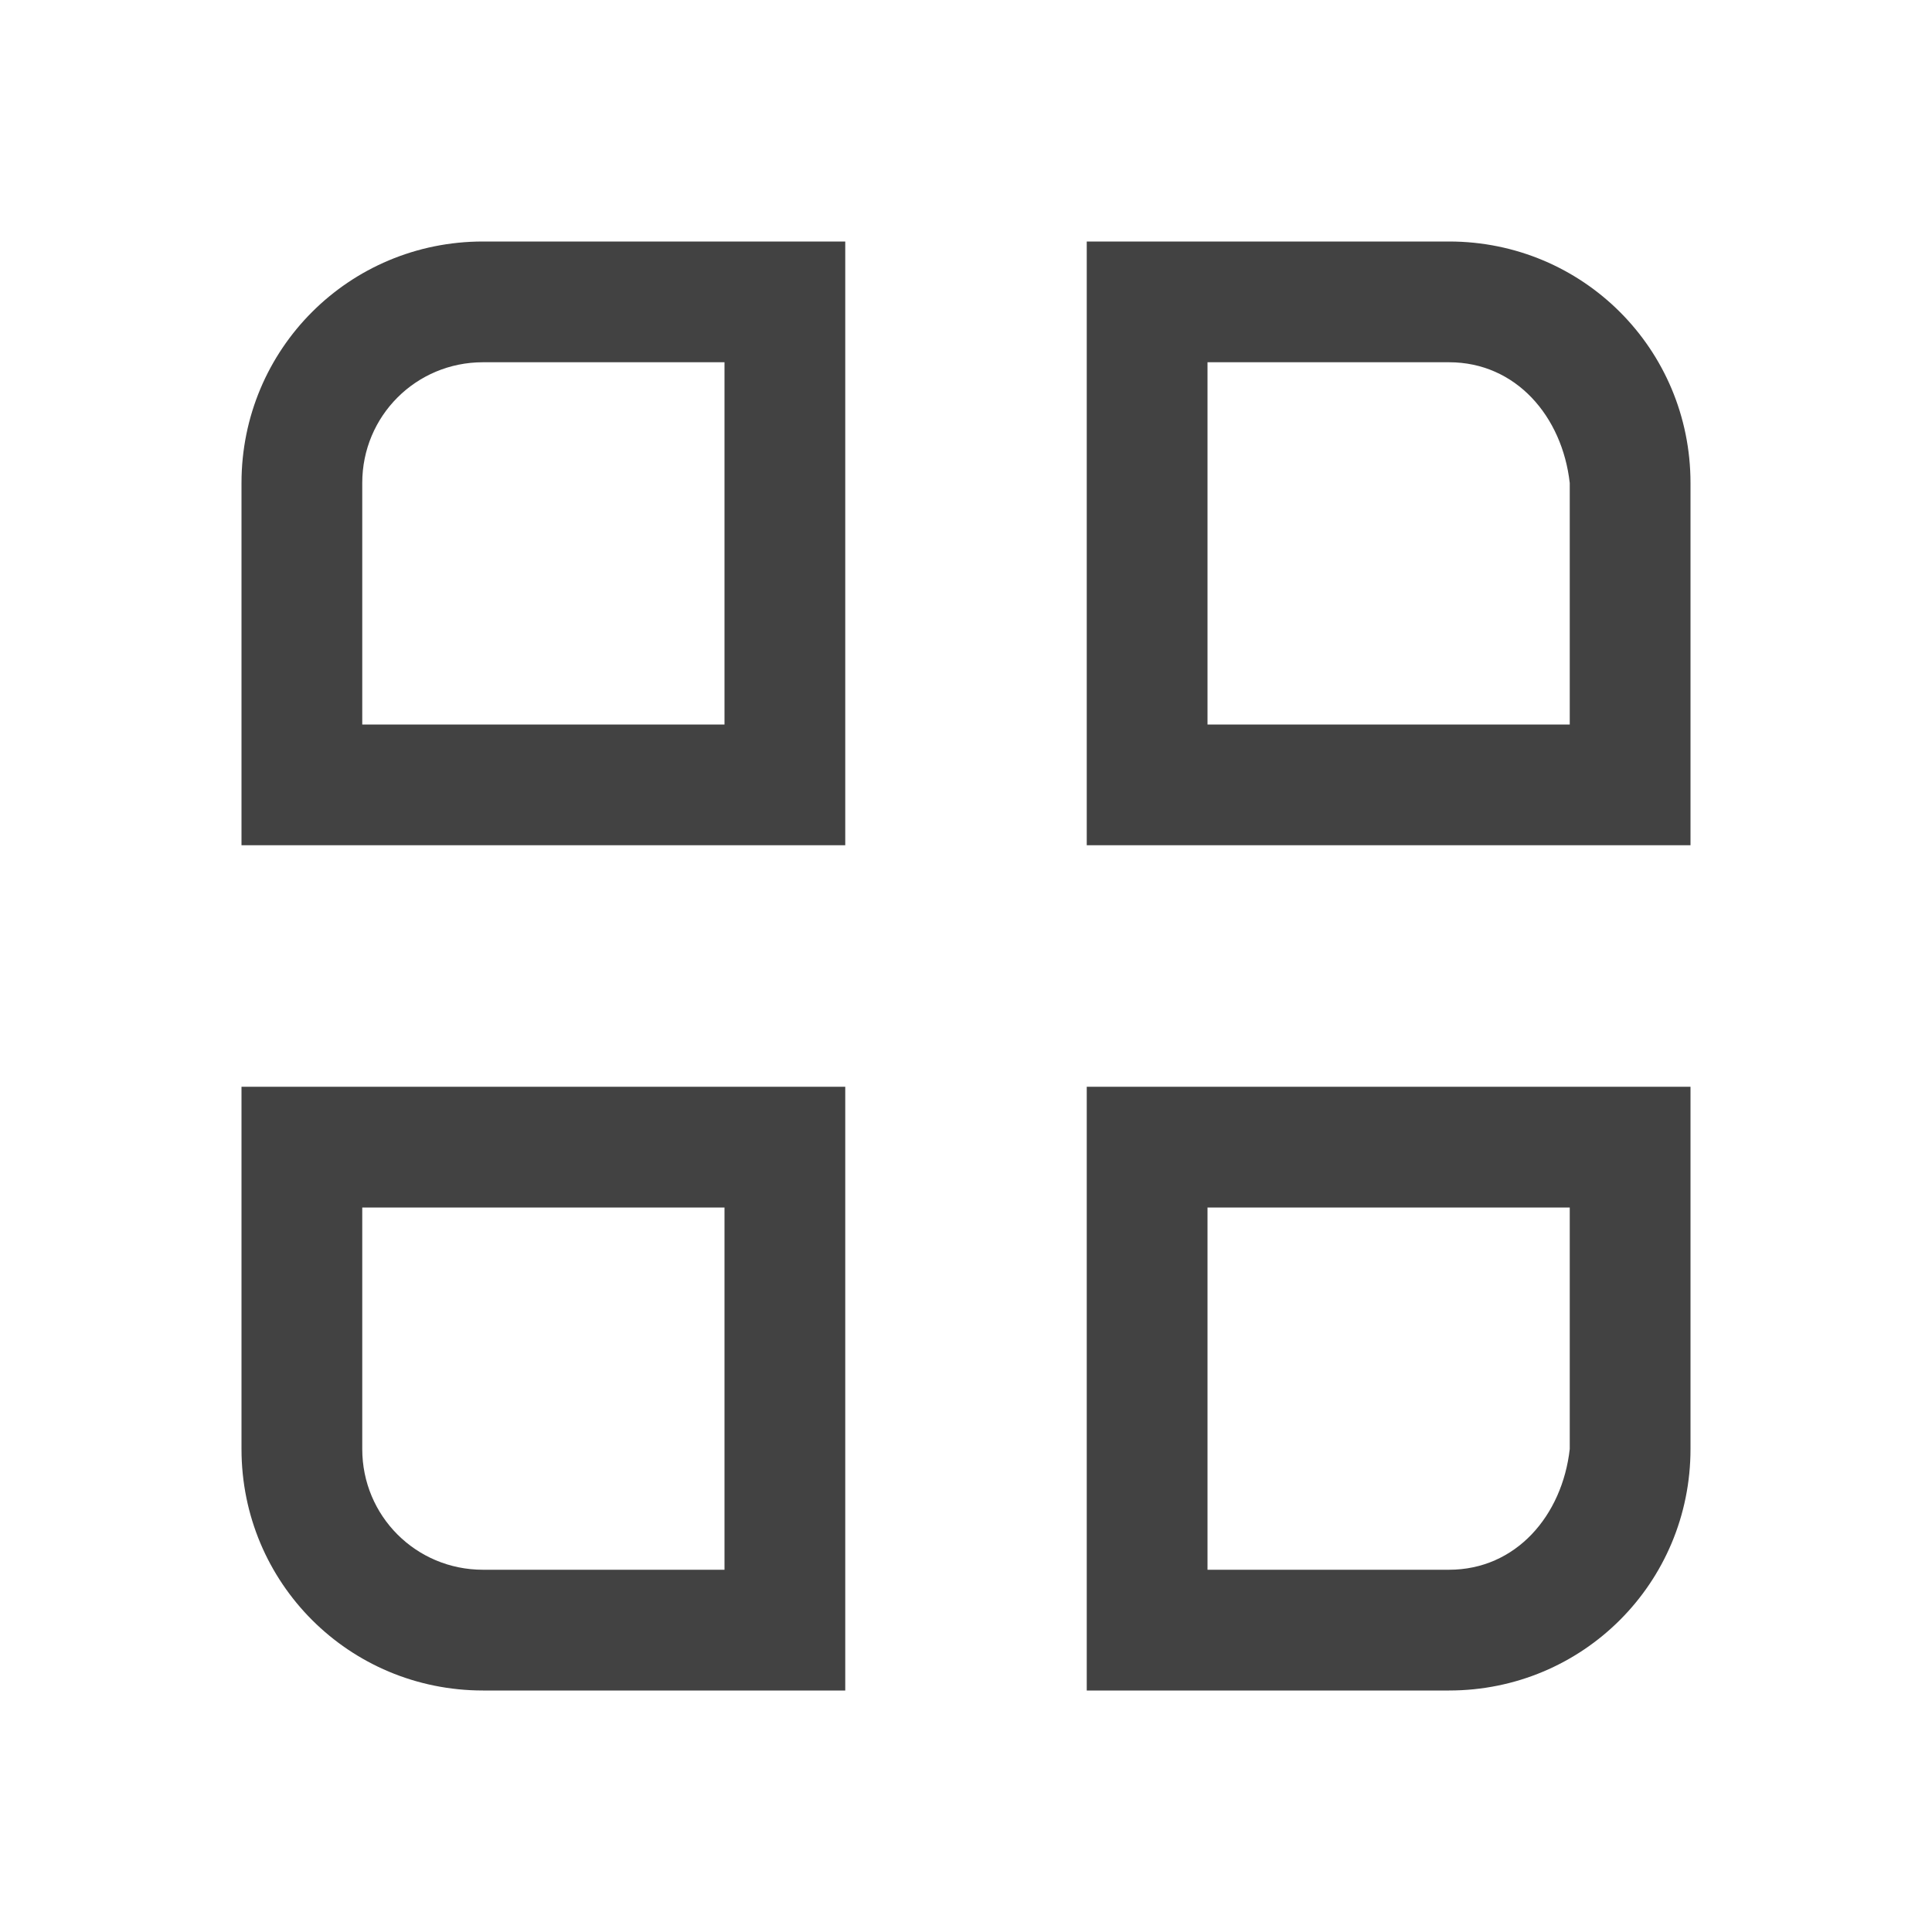
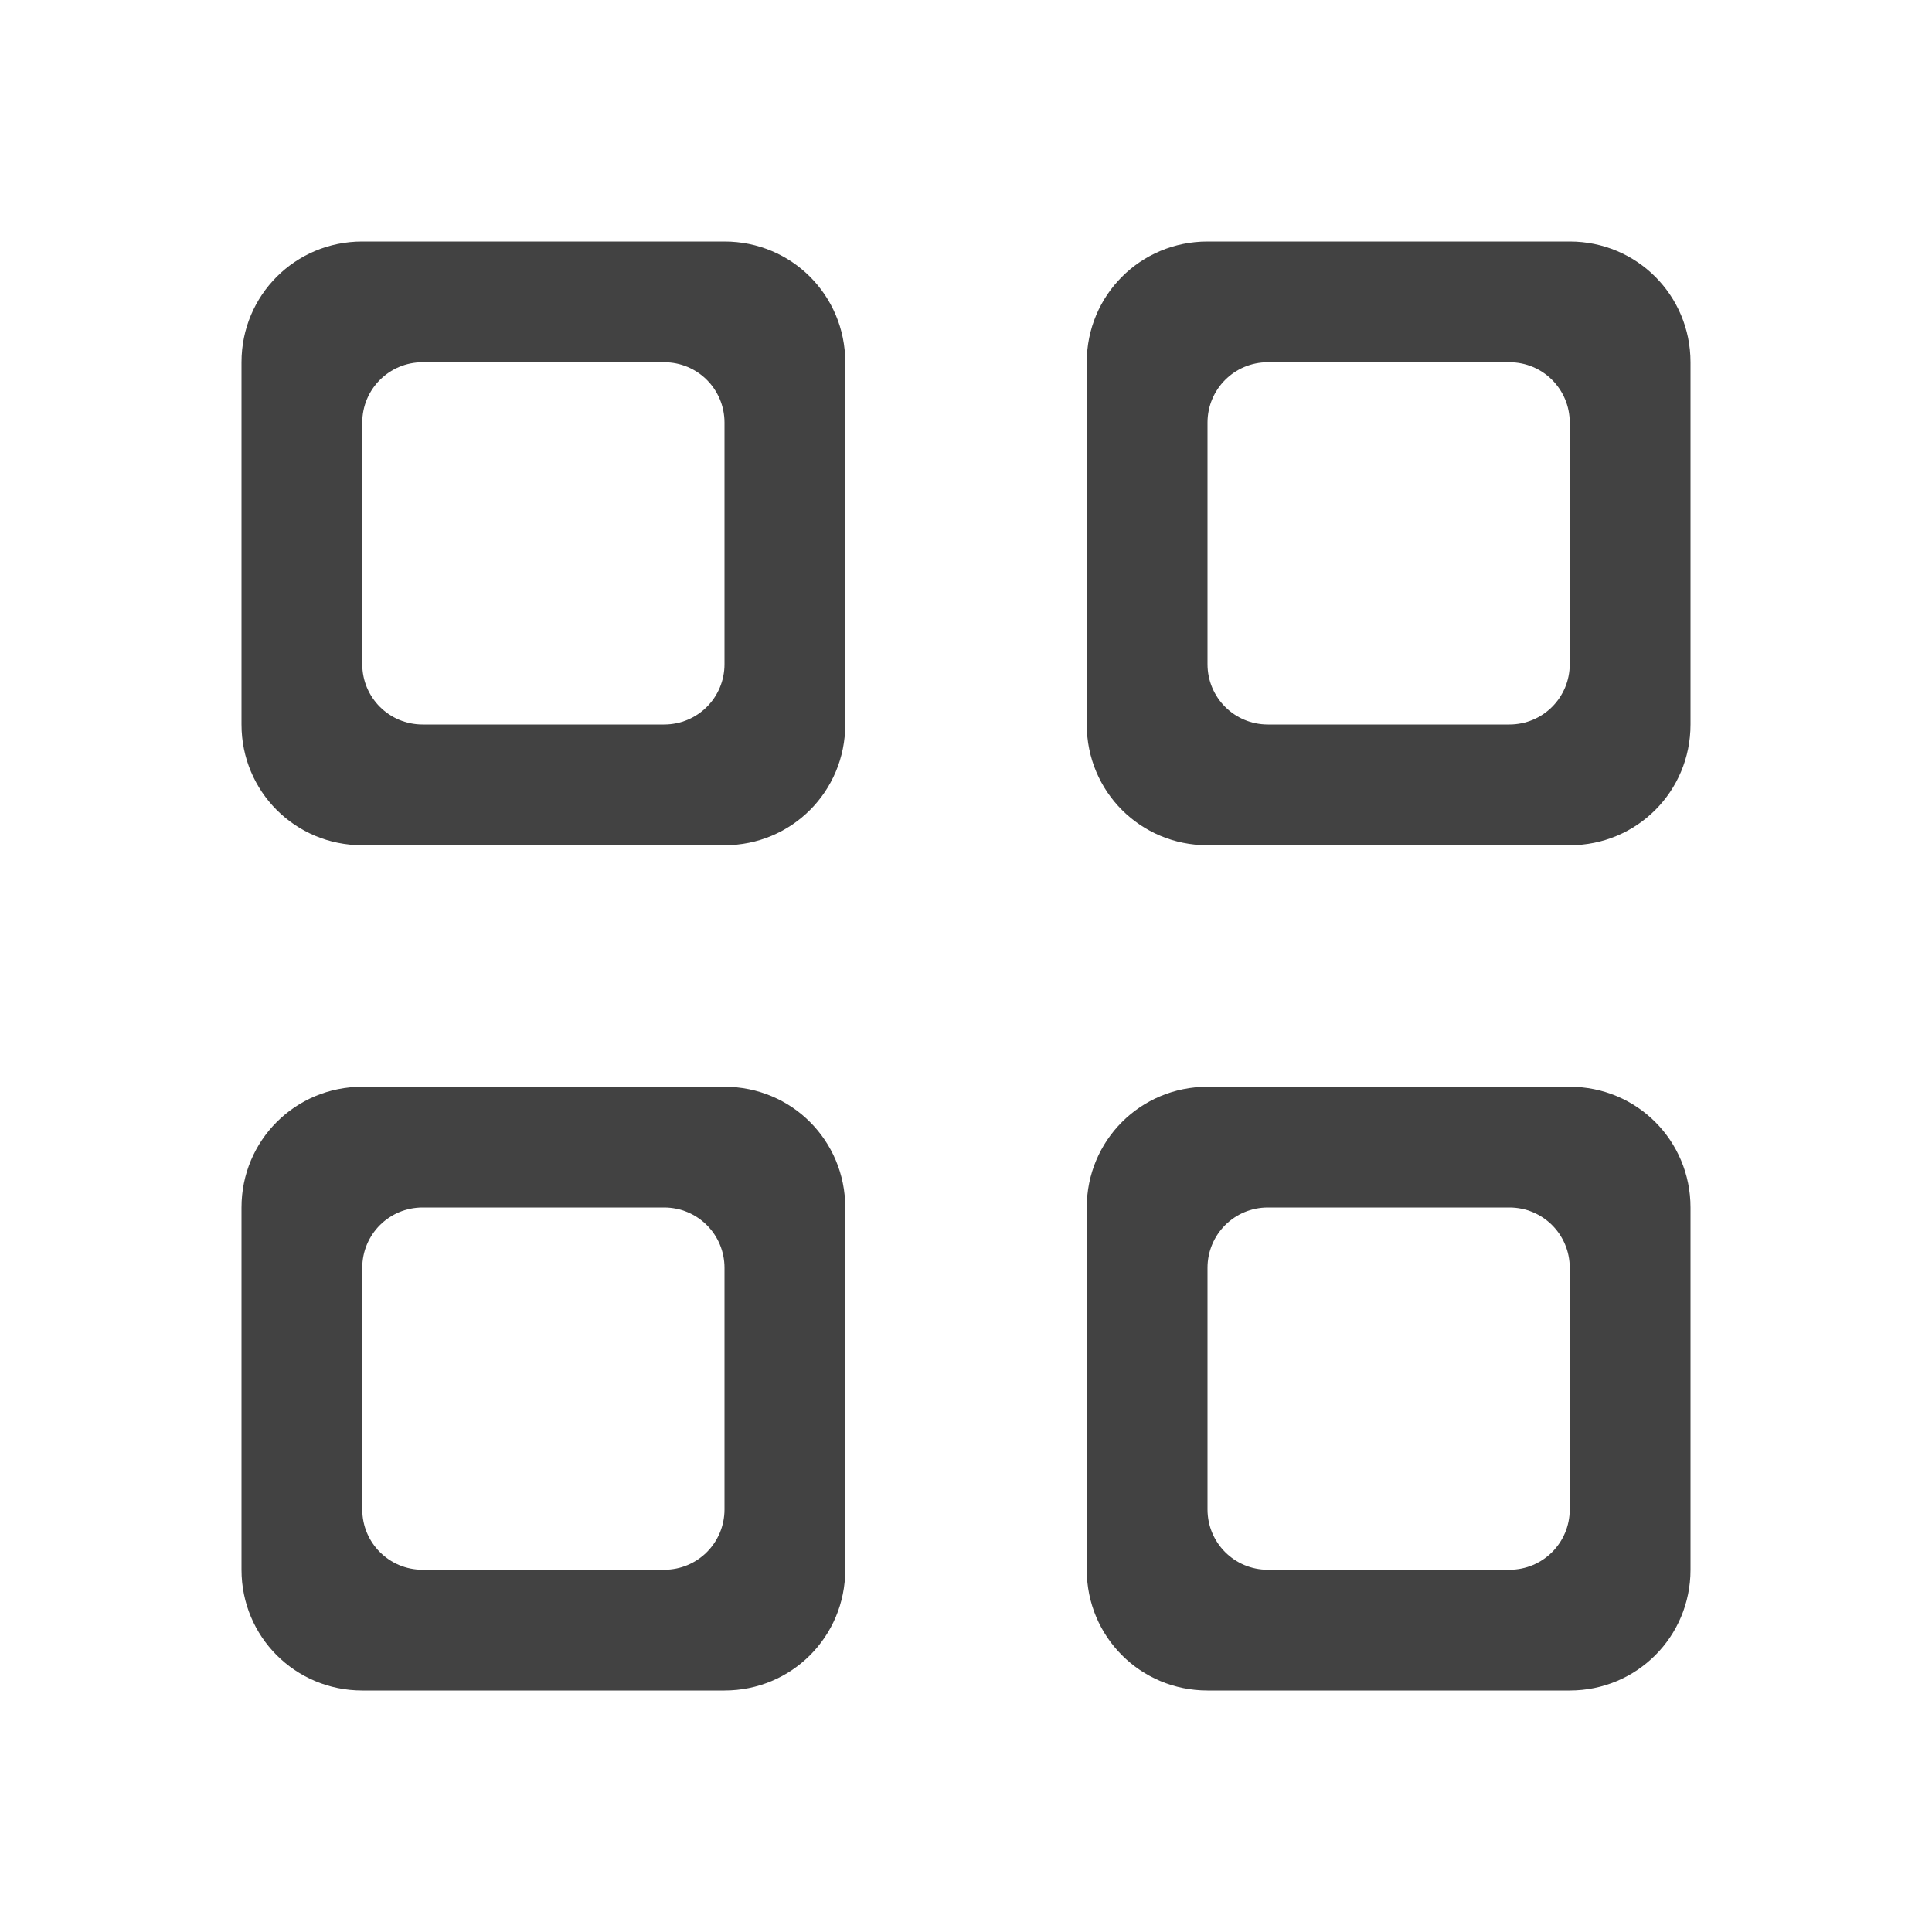
<svg xmlns="http://www.w3.org/2000/svg" width="16px" height="16px" viewBox="0 0 16 16" version="1.1">
  <g id="surface1">
    <defs>
      <style id="current-color-scheme" type="text/css">
   .ColorScheme-Text { color:#424242; } .ColorScheme-Highlight { color:#eeeeee; }
  </style>
    </defs>
-     <path style="fill:currentColor" class="ColorScheme-Text" d="M 4 2 C 2.891 2 2 2.891 2 4 L 2 7 L 7 7 L 7 2 Z M 9 2 L 9 7 L 14 7 L 14 4 C 14 2.891 13.109 2 12 2 Z M 4 3 L 6 3 L 6 6 L 3 6 L 3 4 C 3 3.445 3.445 3 4 3 Z M 10 3 L 12 3 C 12.555 3 12.938 3.449 13 4 L 13 6 L 10 6 Z M 2 9 L 2 12 C 2 13.109 2.891 14 4 14 L 7 14 L 7 9 Z M 9 9 L 9 14 L 12 14 C 13.109 14 14 13.109 14 12 L 14 9 Z M 3 10 L 6 10 L 6 13 L 4 13 C 3.445 13 3 12.555 3 12 Z M 10 10 L 13 10 L 13 12 C 12.938 12.551 12.555 13 12 13 L 10 13 Z M 10 10 " />
+     <path style="fill:currentColor" class="ColorScheme-Text" d="M 3 2 C 2.445 2 2 2.445 2 3 L 2 6 C 2 6.555 2.445 7 3 7 L 6 7 C 6.555 7 7 6.555 7 6 L 7 3 C 7 2.445 6.555 2 6 2 Z M 10 2 C 9.445 2 9 2.445 9 3 L 9 6 C 9 6.555 9.445 7 10 7 L 13 7 C 13.555 7 14 6.555 14 6 L 14 3 C 14 2.445 13.555 2 13 2 Z M 3.5 3 L 5.5 3 C 5.777 3 6 3.223 6 3.5 L 6 5.5 C 6 5.777 5.777 6 5.5 6 L 3.5 6 C 3.223 6 3 5.777 3 5.5 L 3 3.5 C 3 3.223 3.223 3 3.5 3 Z M 10.5 3 L 12.5 3 C 12.777 3 13 3.223 13 3.5 L 13 5.5 C 13 5.777 12.777 6 12.5 6 L 10.5 6 C 10.223 6 10 5.777 10 5.5 L 10 3.5 C 10 3.223 10.223 3 10.5 3 Z M 3 9 C 2.445 9 2 9.445 2 10 L 2 13 C 2 13.555 2.445 14 3 14 L 6 14 C 6.555 14 7 13.555 7 13 L 7 10 C 7 9.445 6.555 9 6 9 Z M 10 9 C 9.445 9 9 9.445 9 10 L 9 13 C 9 13.555 9.445 14 10 14 L 13 14 C 13.555 14 14 13.555 14 13 L 14 10 C 14 9.445 13.555 9 13 9 Z M 3.5 10 L 5.5 10 C 5.777 10 6 10.223 6 10.5 L 6 12.5 C 6 12.777 5.777 13 5.5 13 L 3.5 13 C 3.223 13 3 12.777 3 12.5 L 3 10.5 C 3 10.223 3.223 10 3.5 10 Z M 10.5 10 L 12.5 10 C 12.777 10 13 10.223 13 10.5 L 13 12.5 C 13 12.777 12.777 13 12.5 13 L 10.5 13 C 10.223 13 10 12.777 10 12.5 L 10 10.5 C 10 10.223 10.223 10 10.5 10 Z M 10.5 10 " />
  </g>
</svg>
